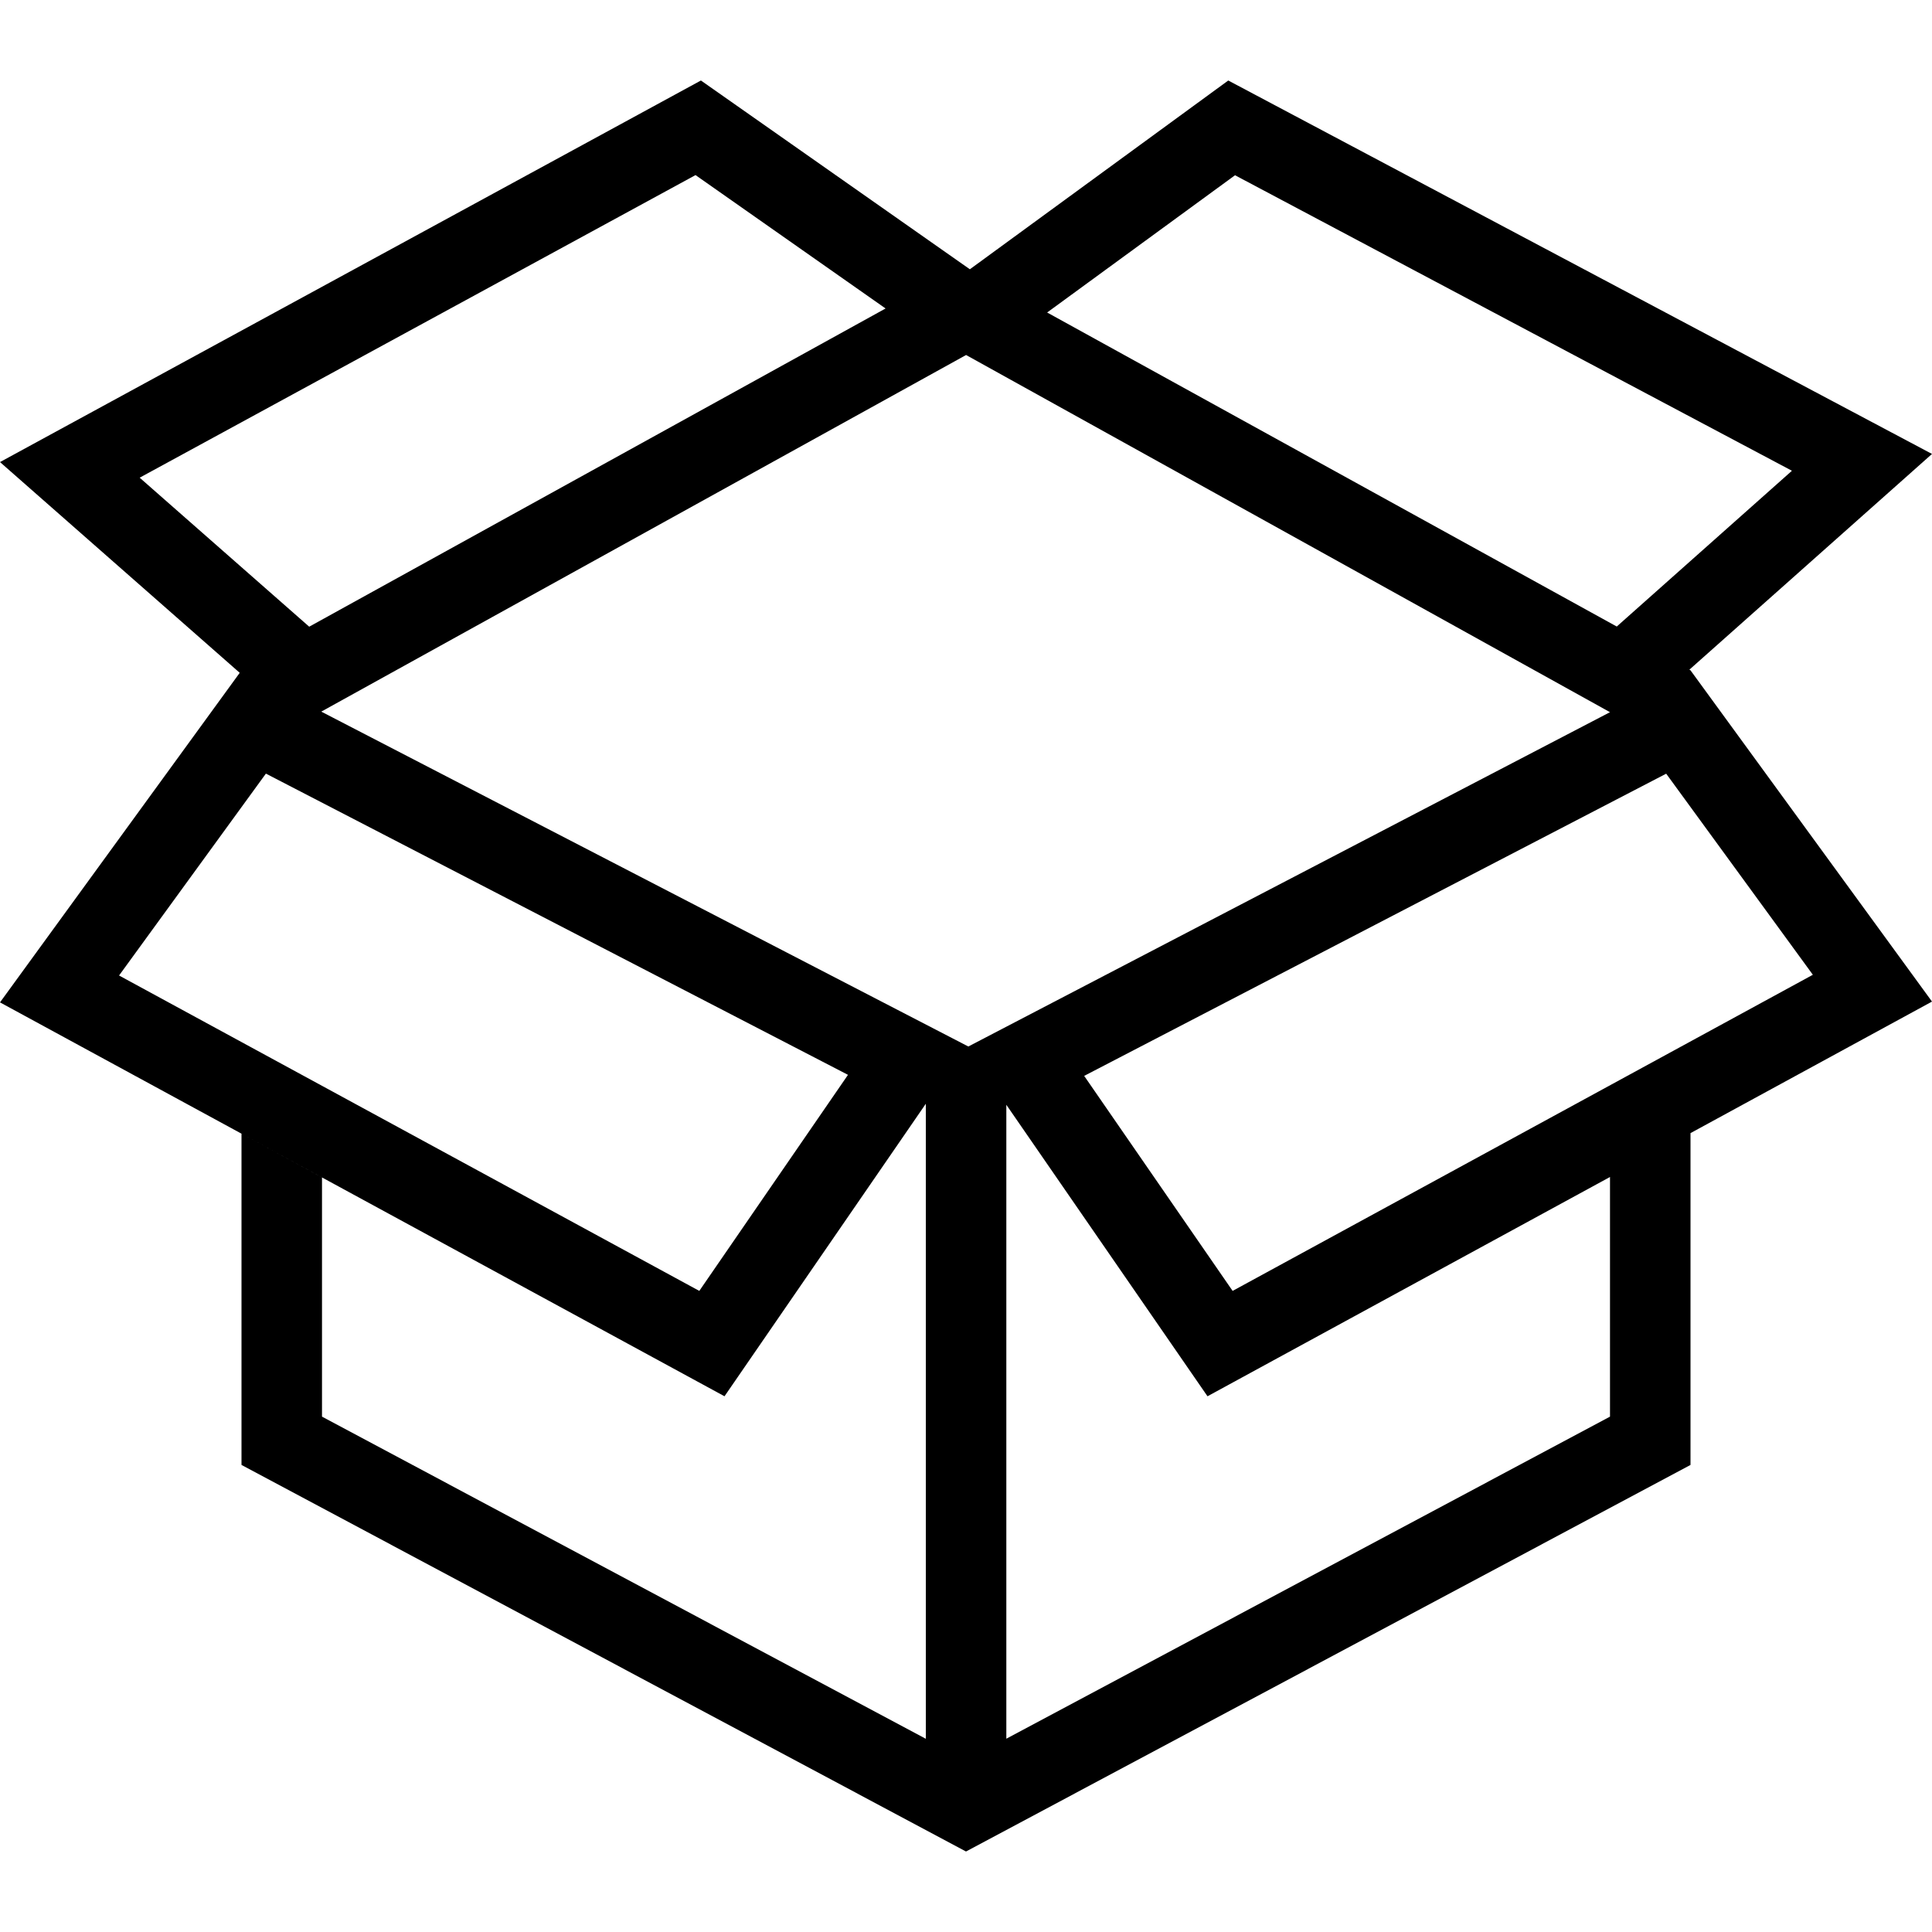
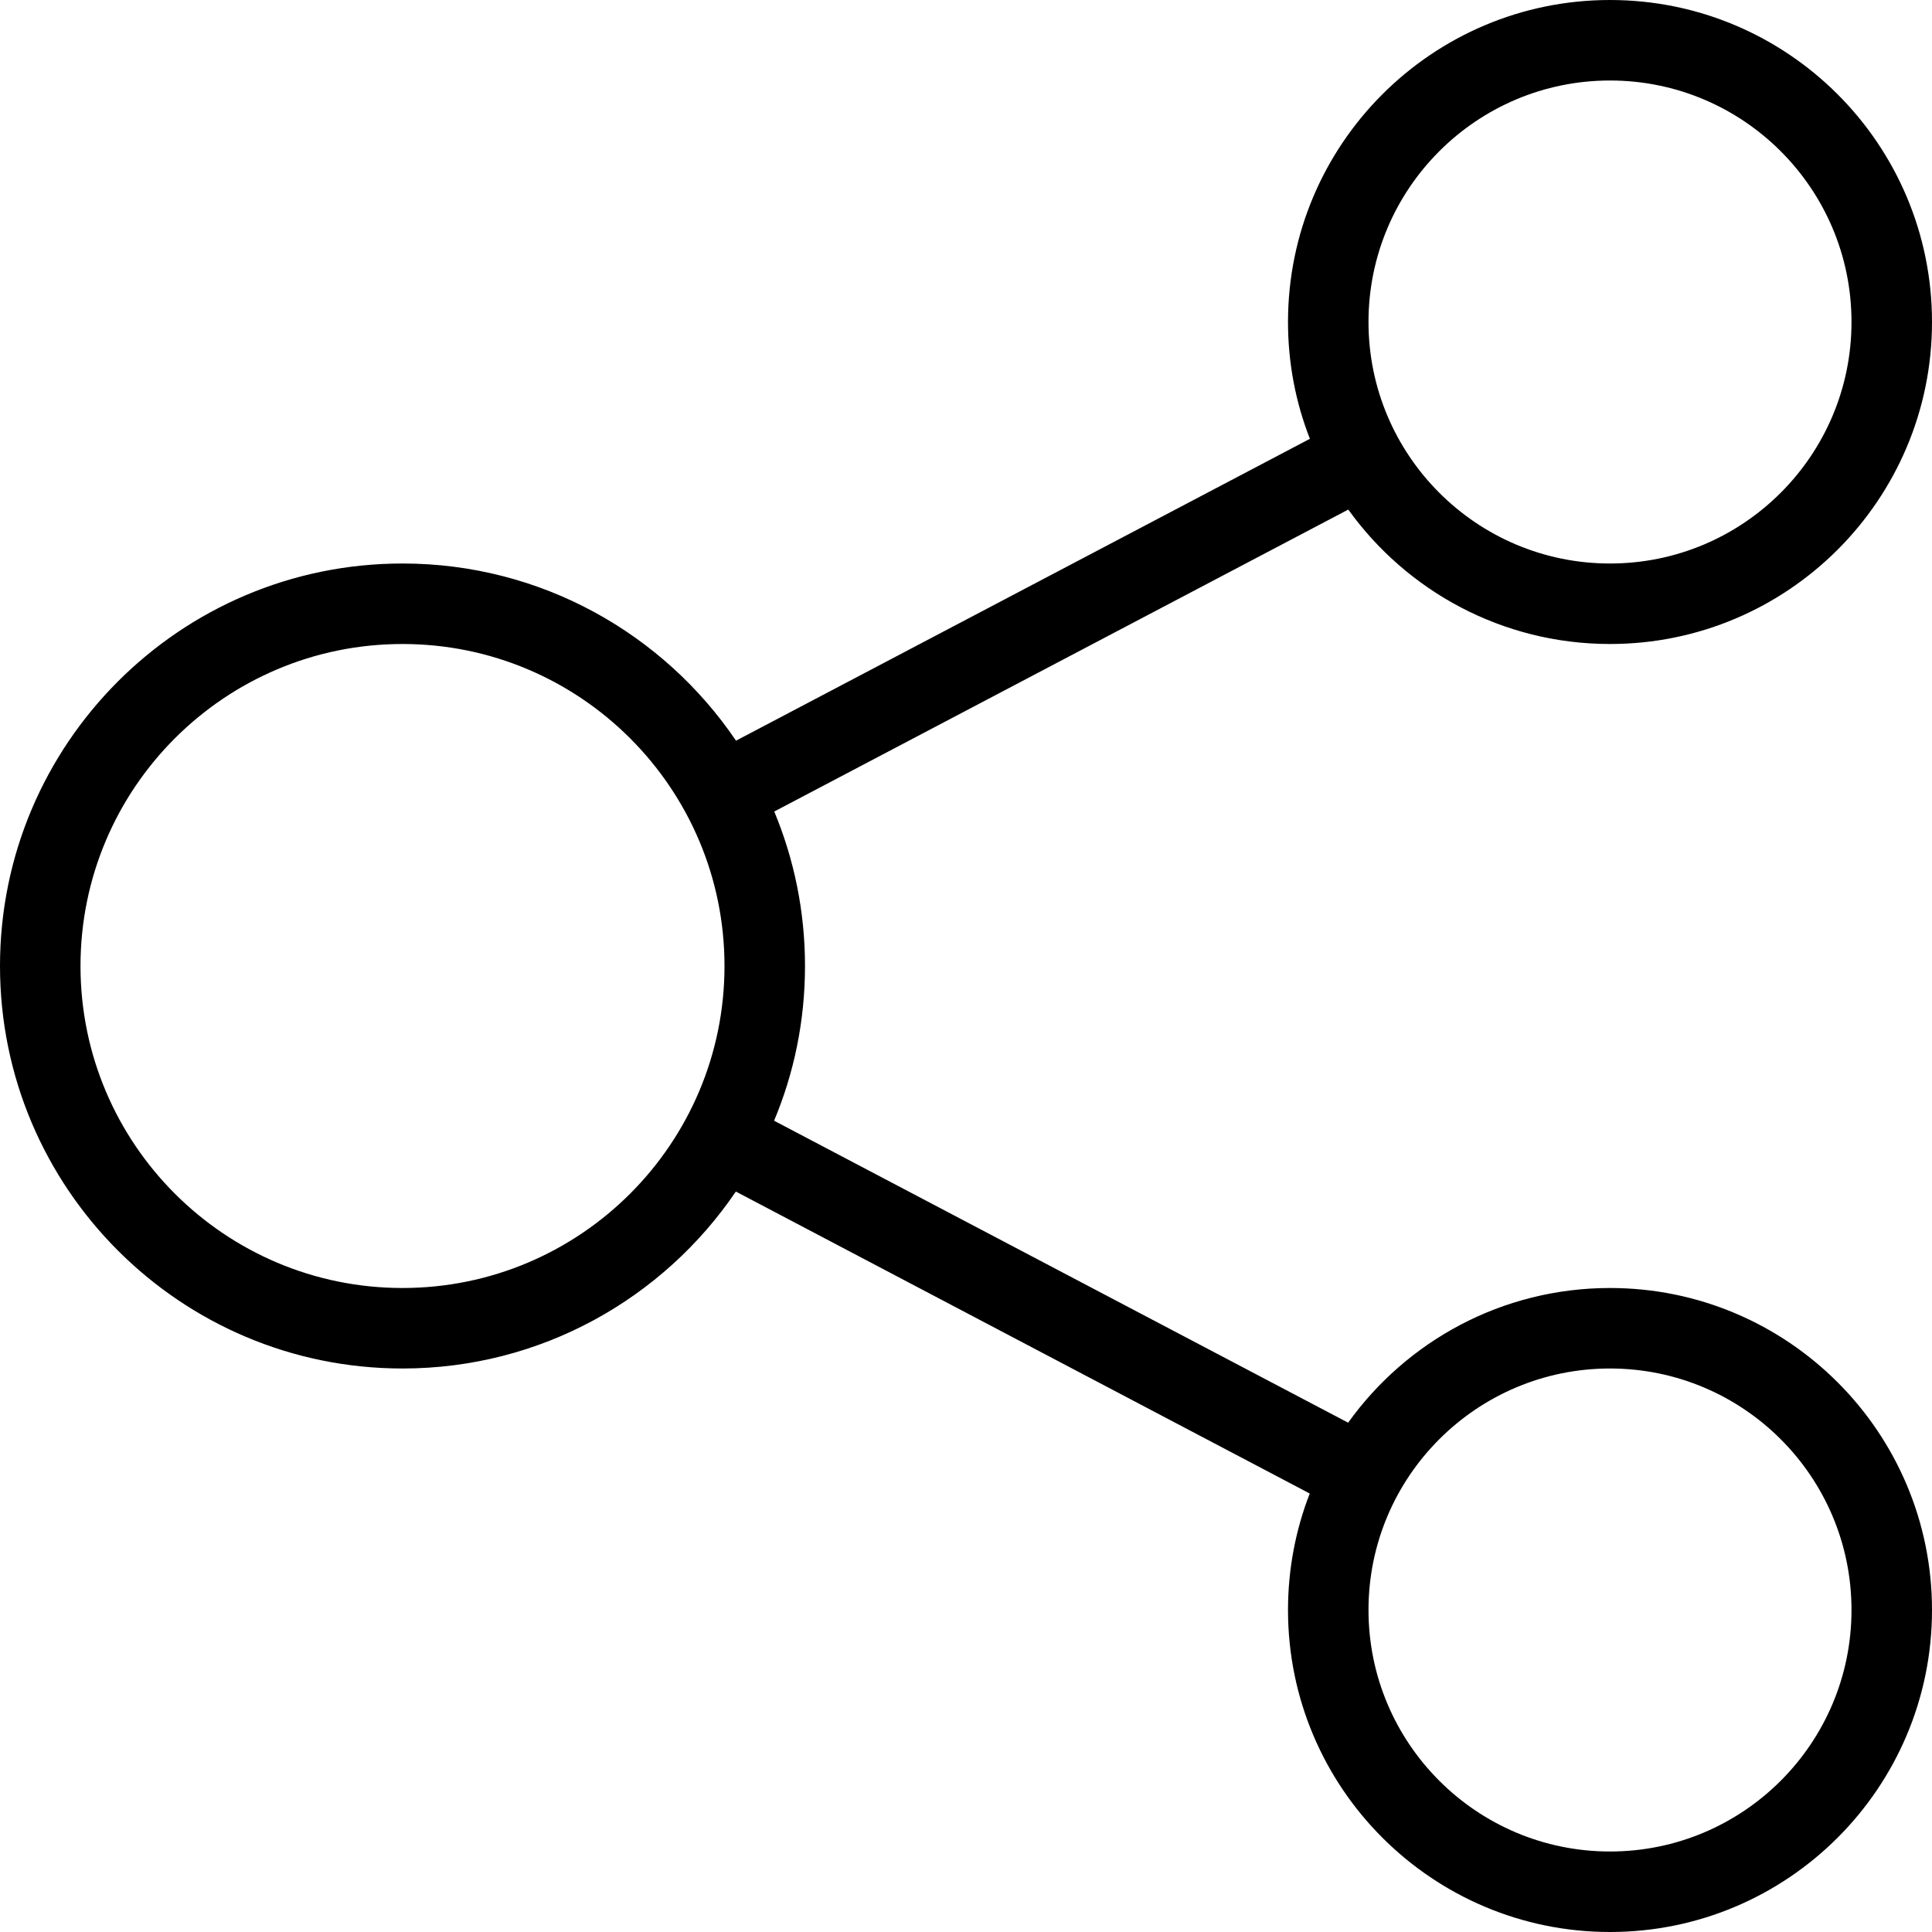
<svg xmlns="http://www.w3.org/2000/svg" width="24" height="24" fill-rule="evenodd" clip-rule="evenodd">
-   <path d="M2.978 8.358l-2.978-2.618 8.707-4.74 3.341 2.345 3.21-2.345 8.742 4.639-3.014 2.68.014.008 3 4.115-3 1.634v4.122l-9 4.802-9-4.802v-4.115l1 .544v2.971l7.501 4.002v-7.889l-2.501 3.634-9-4.893 2.978-4.094zm9.523 5.366v7.875l7.499-4.001v-2.977l-5 2.724-2.499-3.621zm-11.022-1.606l7.208 3.918 1.847-2.684-7.231-3.742-1.824 2.508zm11.989 1.247l1.844 2.671 7.208-3.927-1.822-2.498-7.23 3.754zm-9.477-4.525l8.01-4.43 7.999 4.437-7.971 4.153-8.038-4.16zm-2.256-2.906l2.106 1.851 7.16-3.953-2.361-1.657-6.905 3.759zm11.273-2.052l7.076 3.901 2.176-1.935-6.918-3.671-2.334 1.705z" />
+   <path d="M16.272 5.451c-.176-.45-.272-.939-.272-1.451 0-2.208 1.792-4 4-4s4 1.792 4 4-1.792 4-4 4c-1.339 0-2.525-.659-3.251-1.67l-7.131 3.751c.246.591.382 1.239.382 1.919 0 .681-.136 1.33-.384 1.922l7.131 3.751c.726-1.013 1.913-1.673 3.253-1.673 2.208 0 4 1.792 4 4s-1.792 4-4 4-4-1.792-4-4c0-.51.096-.999.27-1.447l-7.129-3.751c-.9 1.326-2.419 2.198-4.141 2.198-2.76 0-5-2.24-5-5s2.24-5 5-5c1.723 0 3.243.873 4.143 2.201l7.129-3.75zm3.728 11.549c1.656 0 3 1.344 3 3s-1.344 3-3 3-3-1.344-3-3 1.344-3 3-3zm-15-9c2.208 0 4 1.792 4 4s-1.792 4-4 4-4-1.792-4-4 1.792-4 4-4zm15-7c1.656 0 3 1.344 3 3s-1.344 3-3 3-3-1.344-3-3 1.344-3 3-3z" />
</svg>
